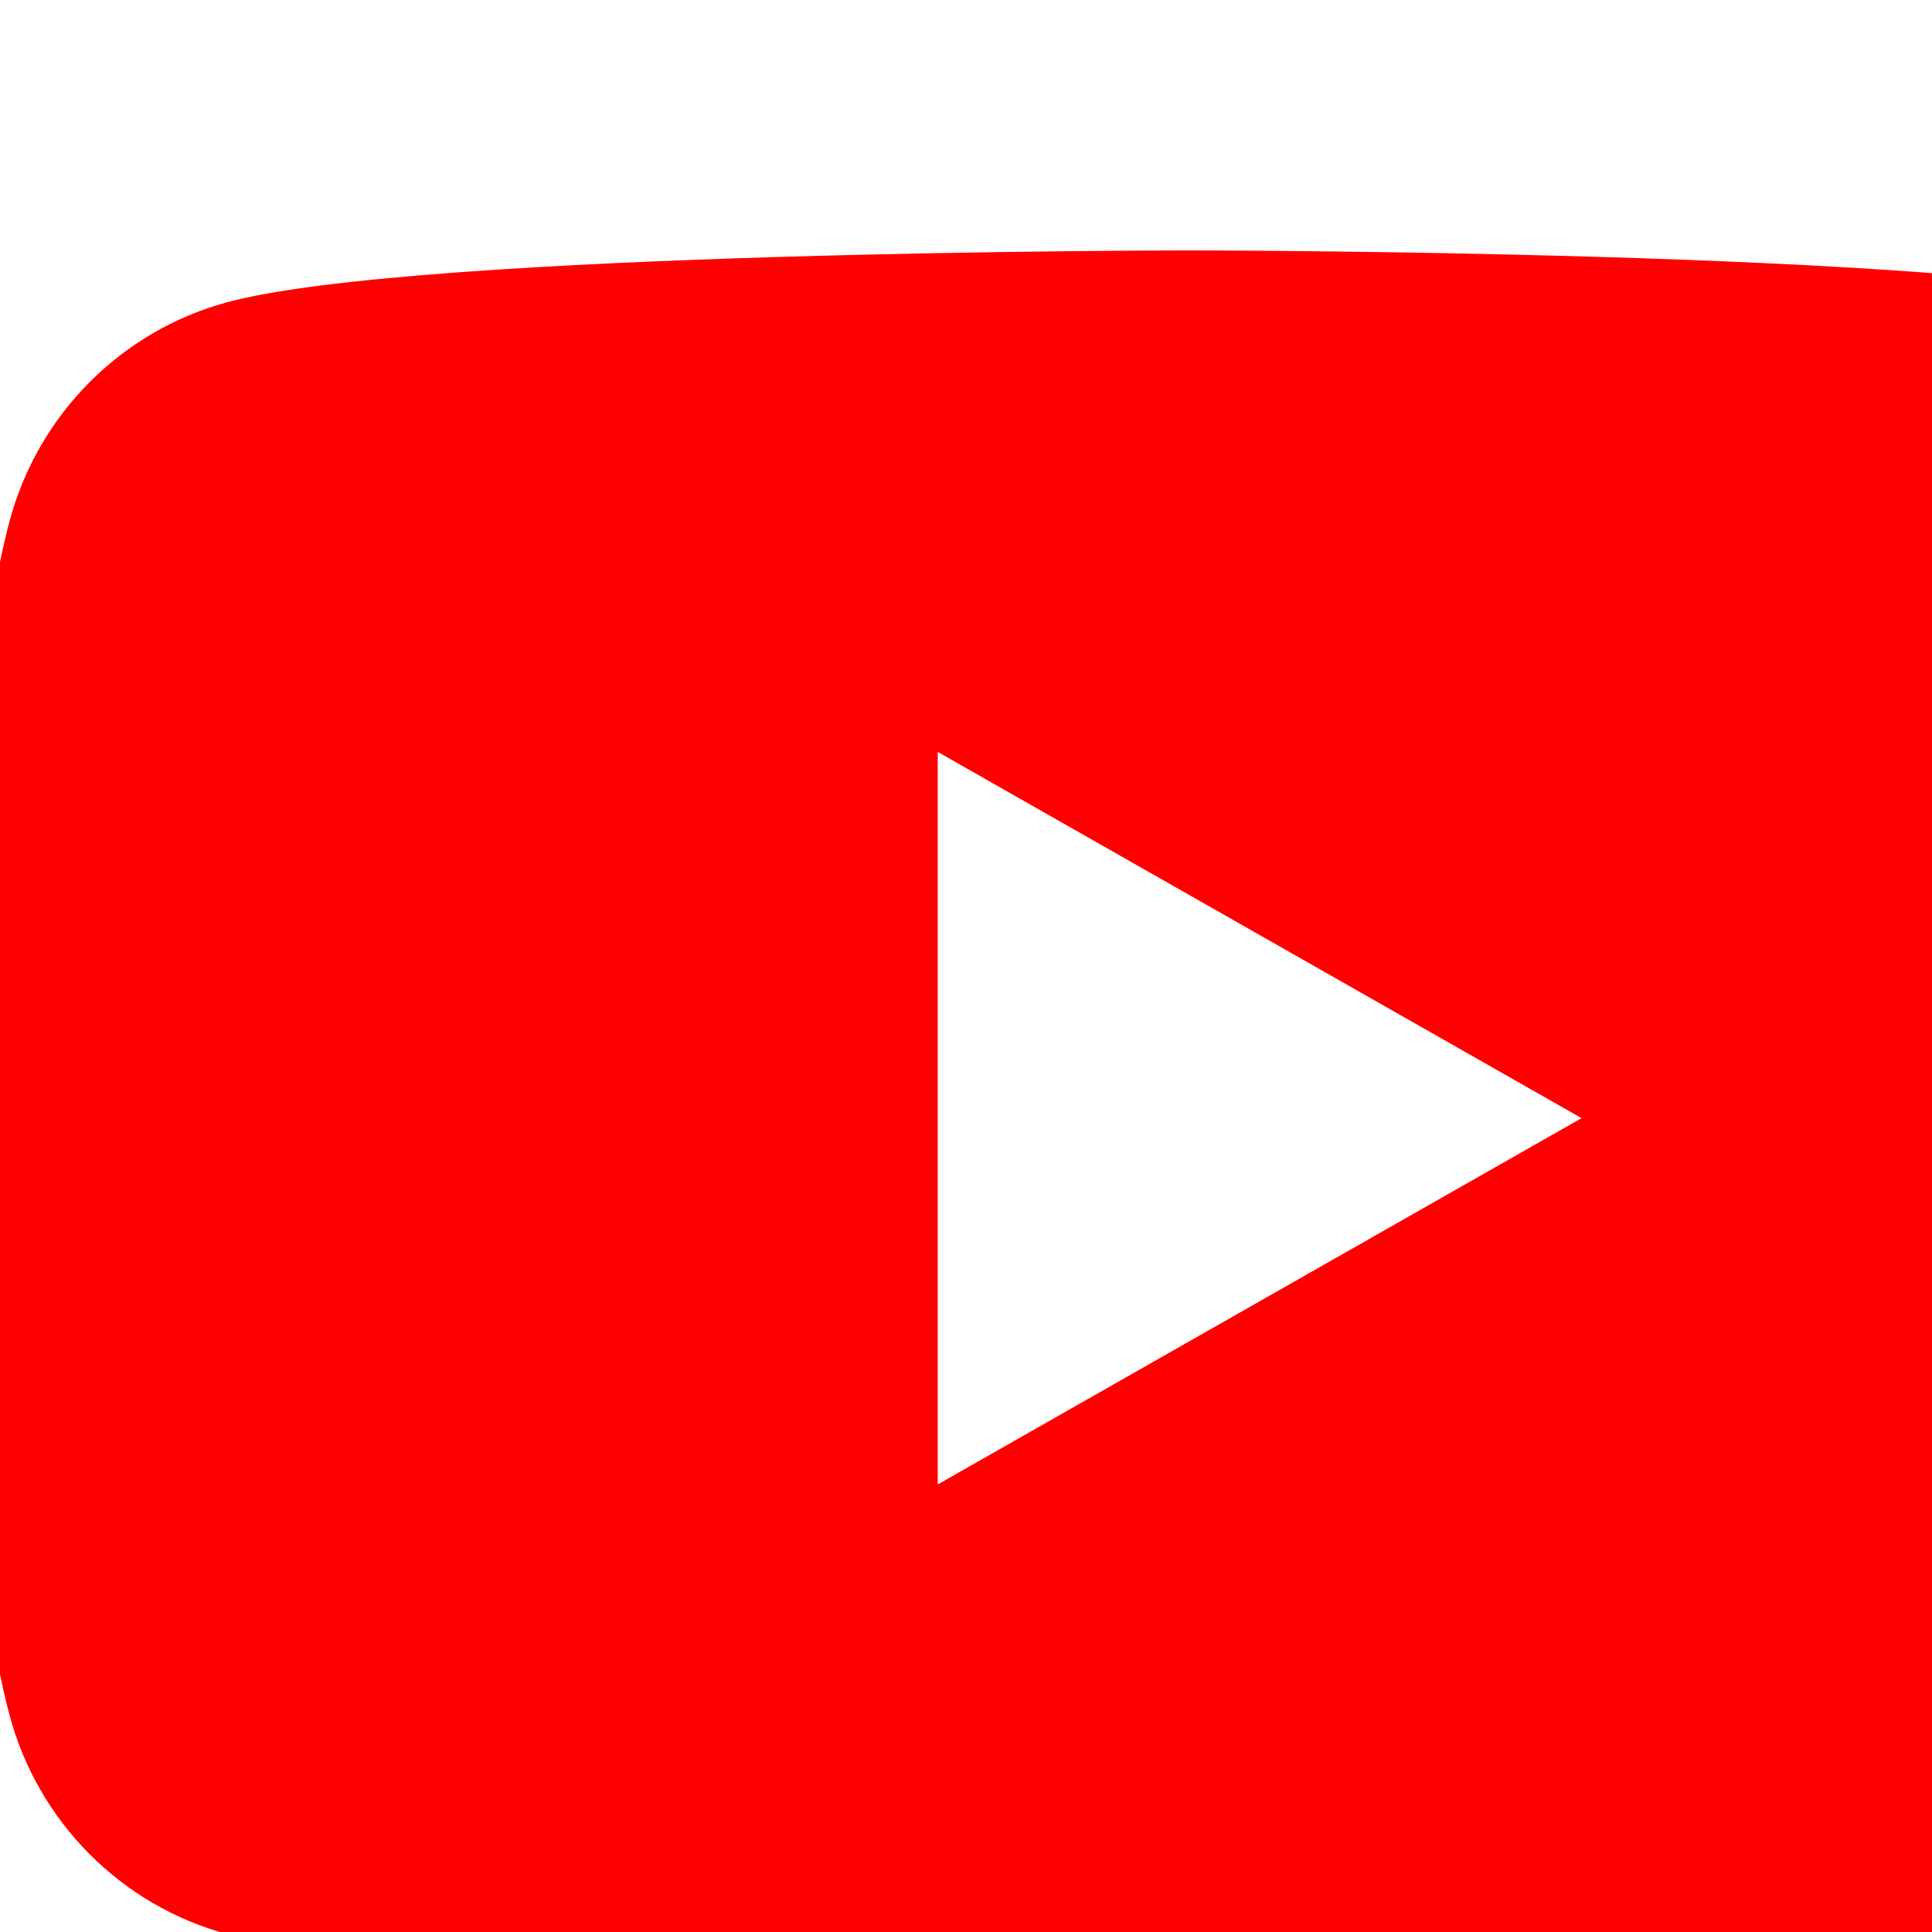
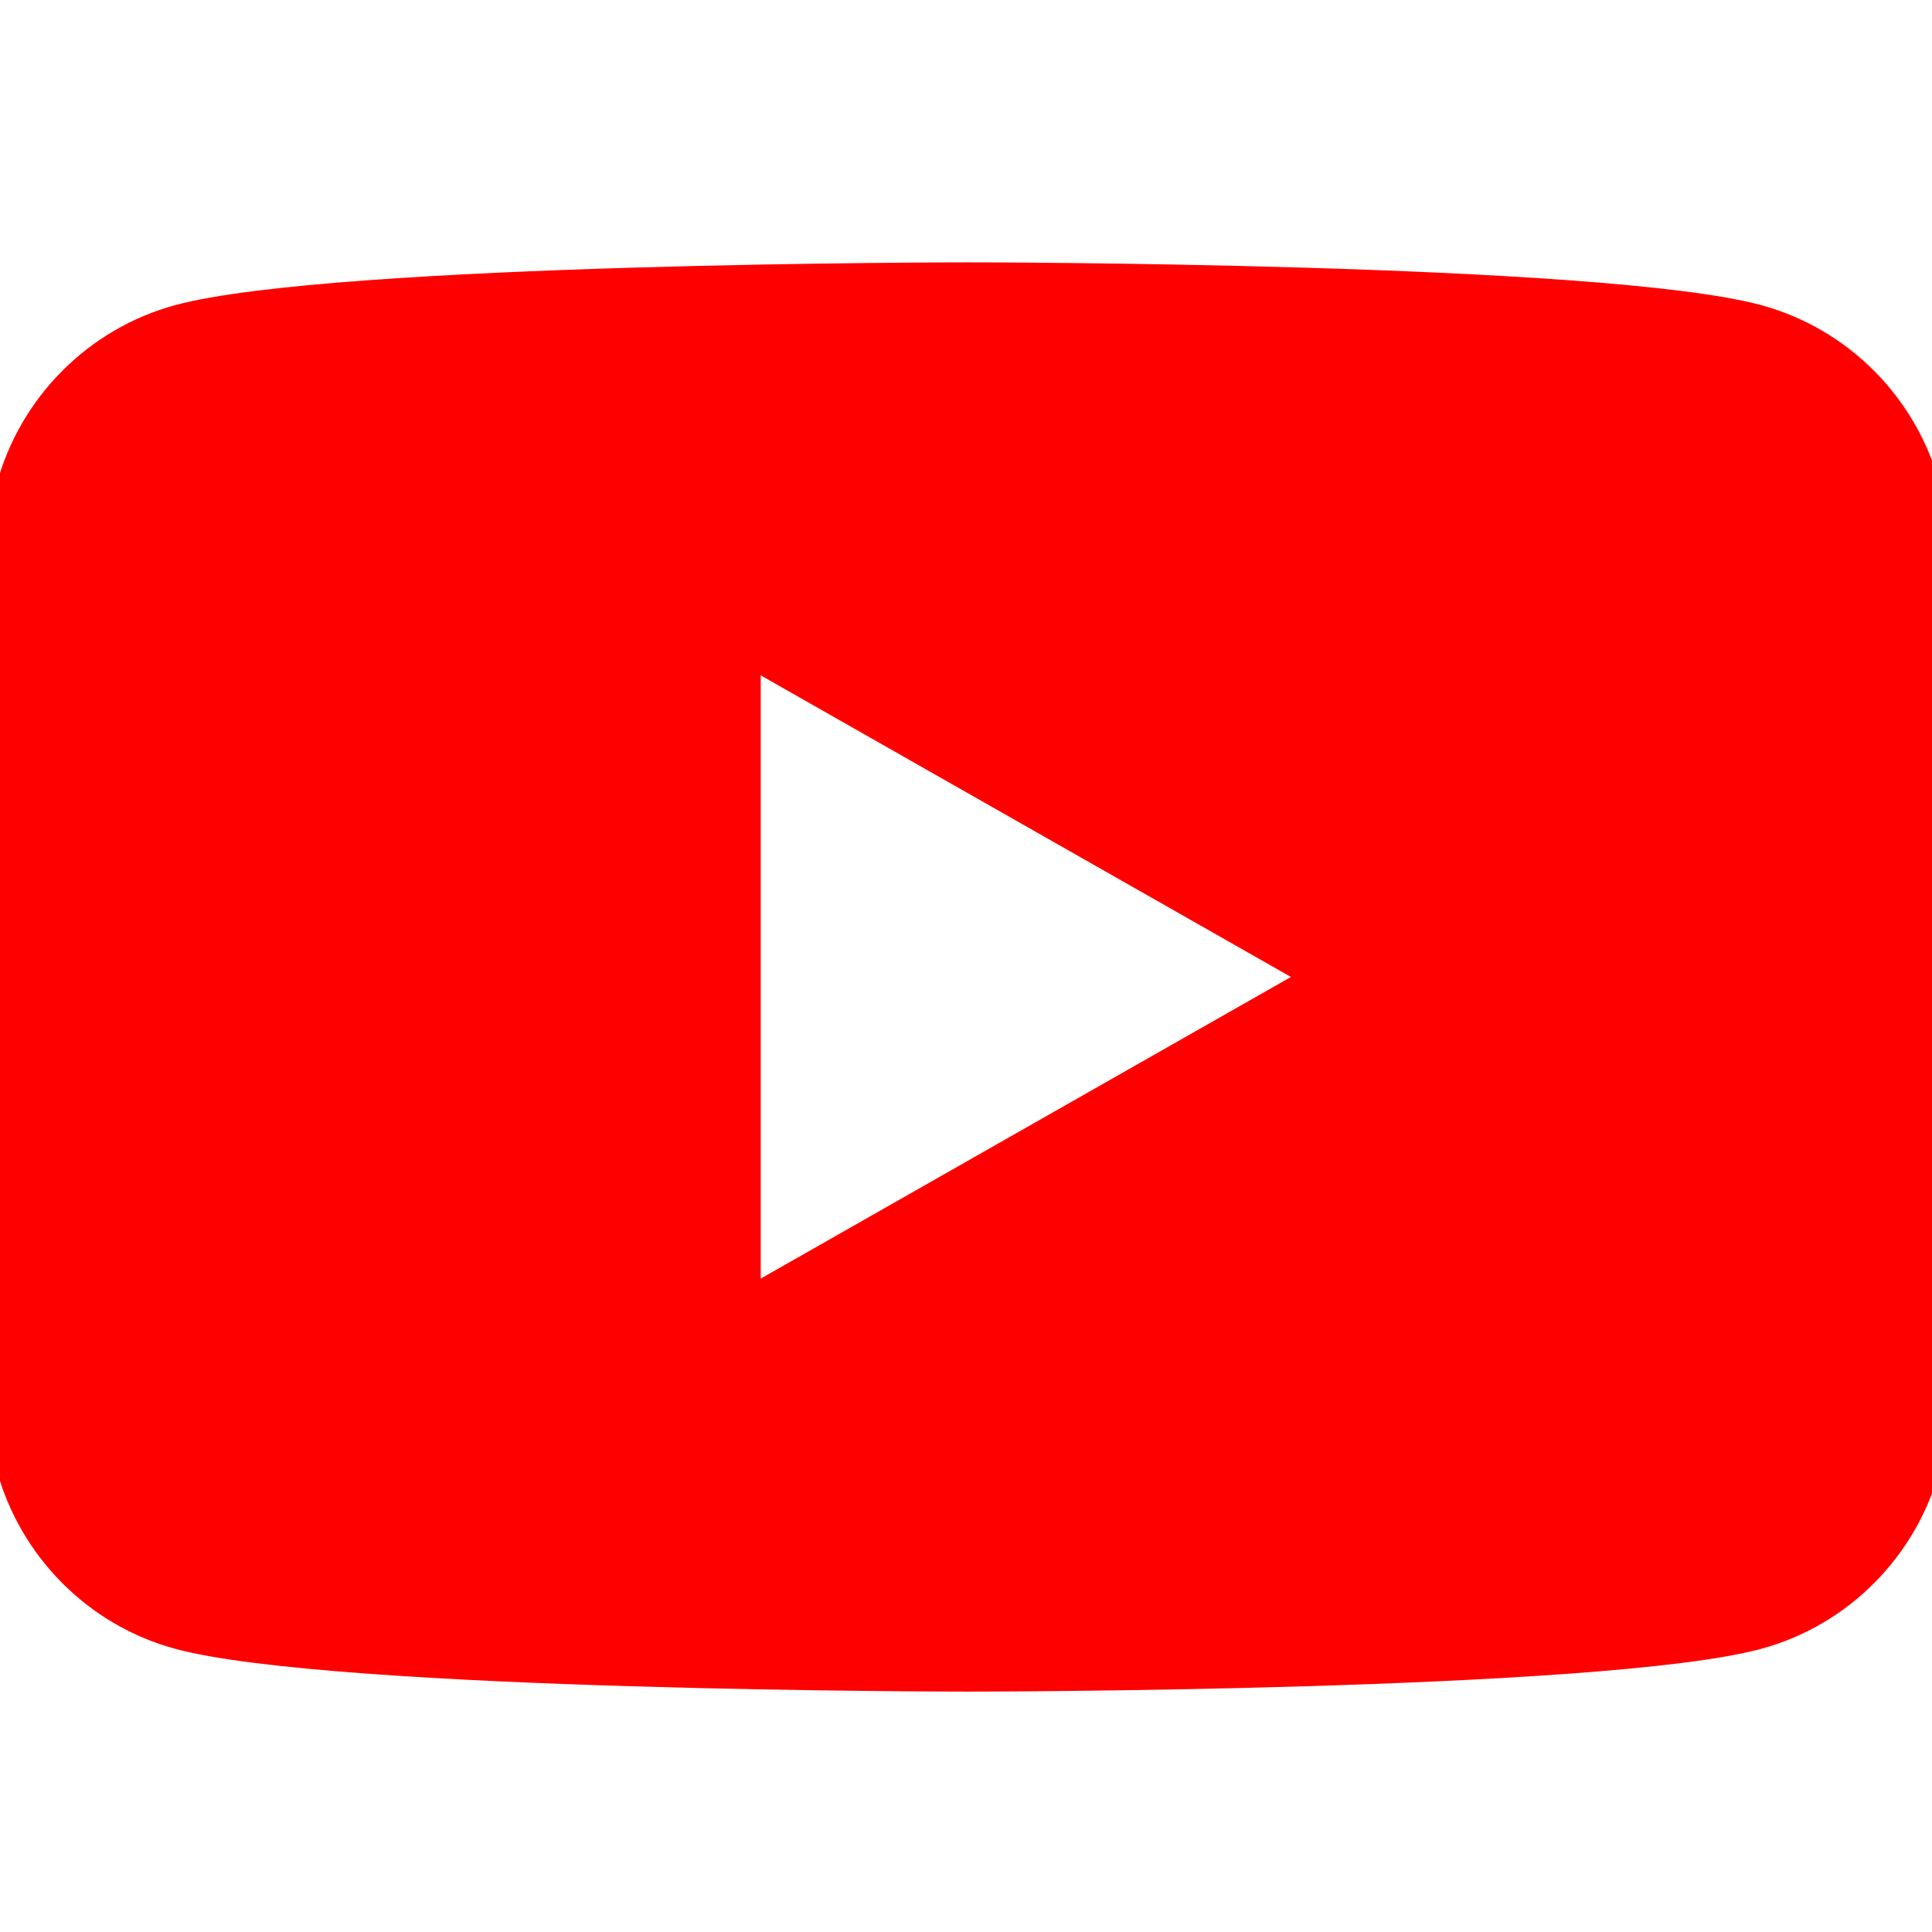
<svg xmlns="http://www.w3.org/2000/svg" viewBox="0 0 234.667 165.333" width="40" height="40">
-   <g transform="scale(0.17) translate(-30, -25)">
+   <g transform="scale(0.14) translate(-40, -20)">
    <path d="m 700,358.313 v 523.375 l 460,-261.7 z m 1023.22,688.057 c -20.24,76.22 -79.88,136.24 -155.6,156.61 C 1430.37,1240 880,1240 880,1240 c 0,0 -550.367,0 -687.621,-37.02 C 116.656,1182.61 57.016,1122.59 36.777,1046.37 0,908.227 0,620 0,620 0,620 0,331.777 36.777,193.629 57.016,117.41 116.656,57.391 192.379,37.012 329.633,0 880,0 880,0 c 0,0 550.37,0 687.62,37.012 75.72,20.379 135.36,80.398 155.6,156.617 C 1760,331.777 1760,620 1760,620 c 0,0 0,288.227 -36.78,426.37" style="fill:#FF0000;fill-rule:nonzero;stroke:none" />
  </g>
</svg>
